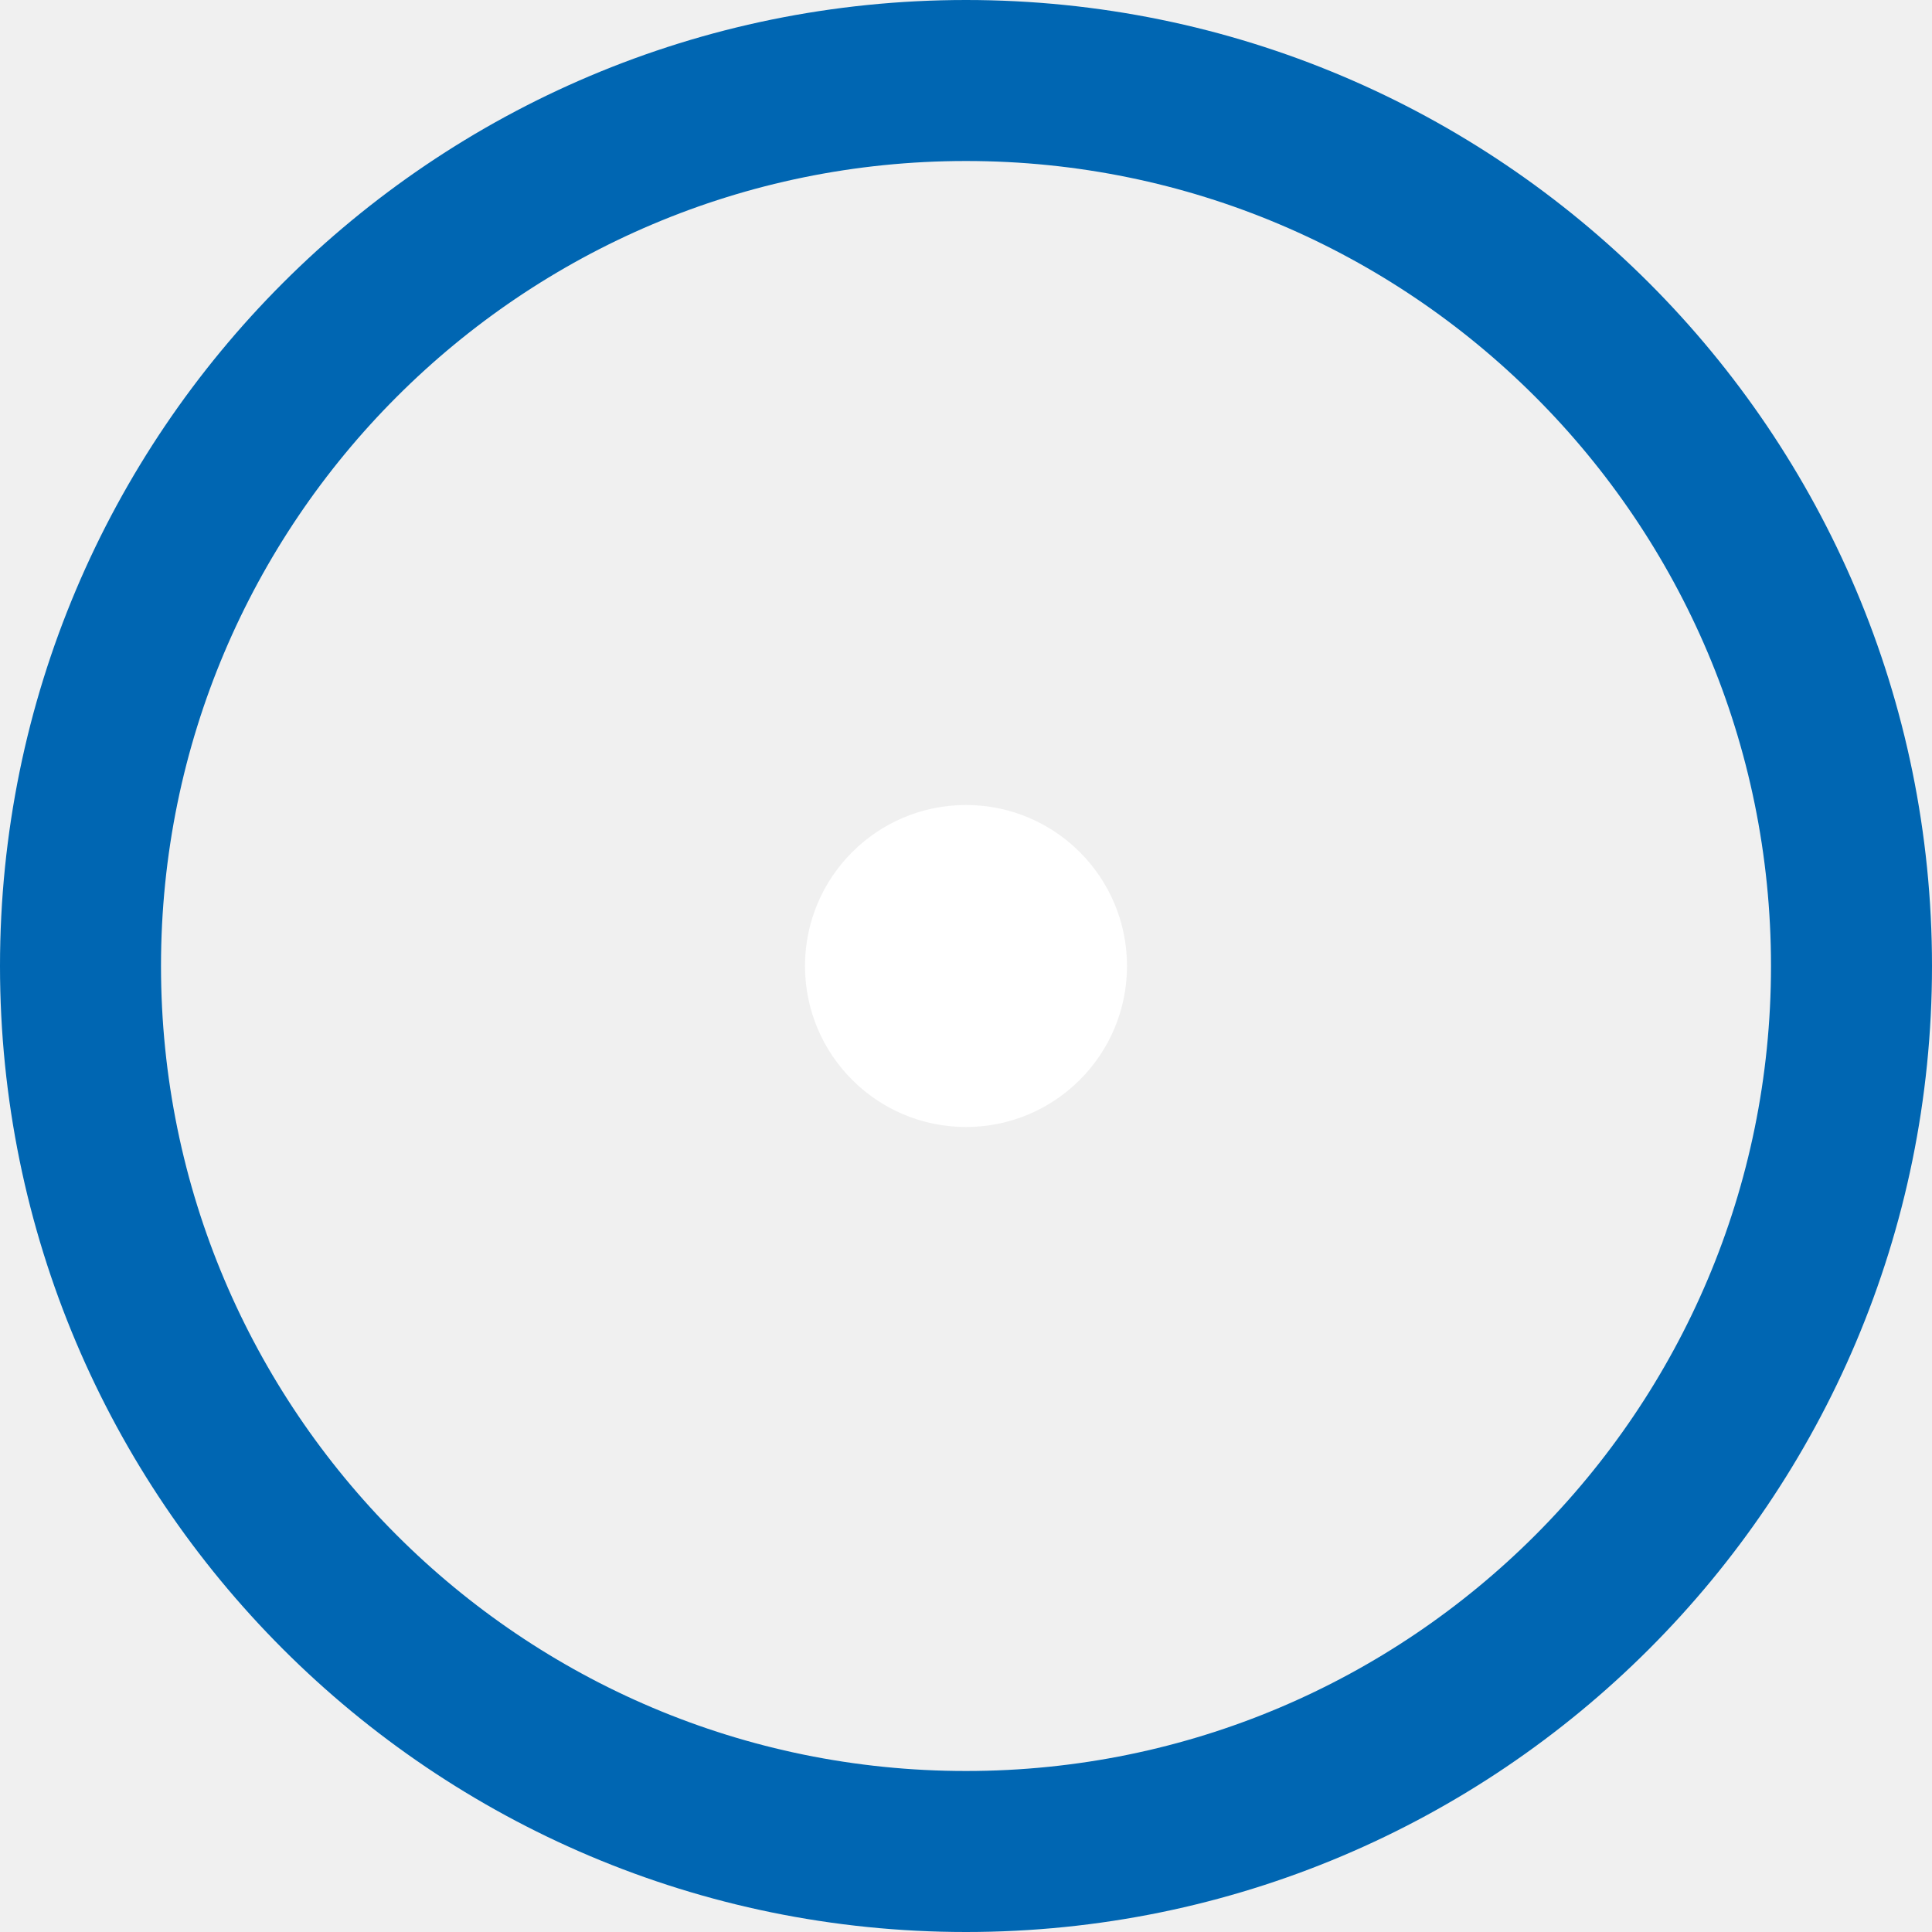
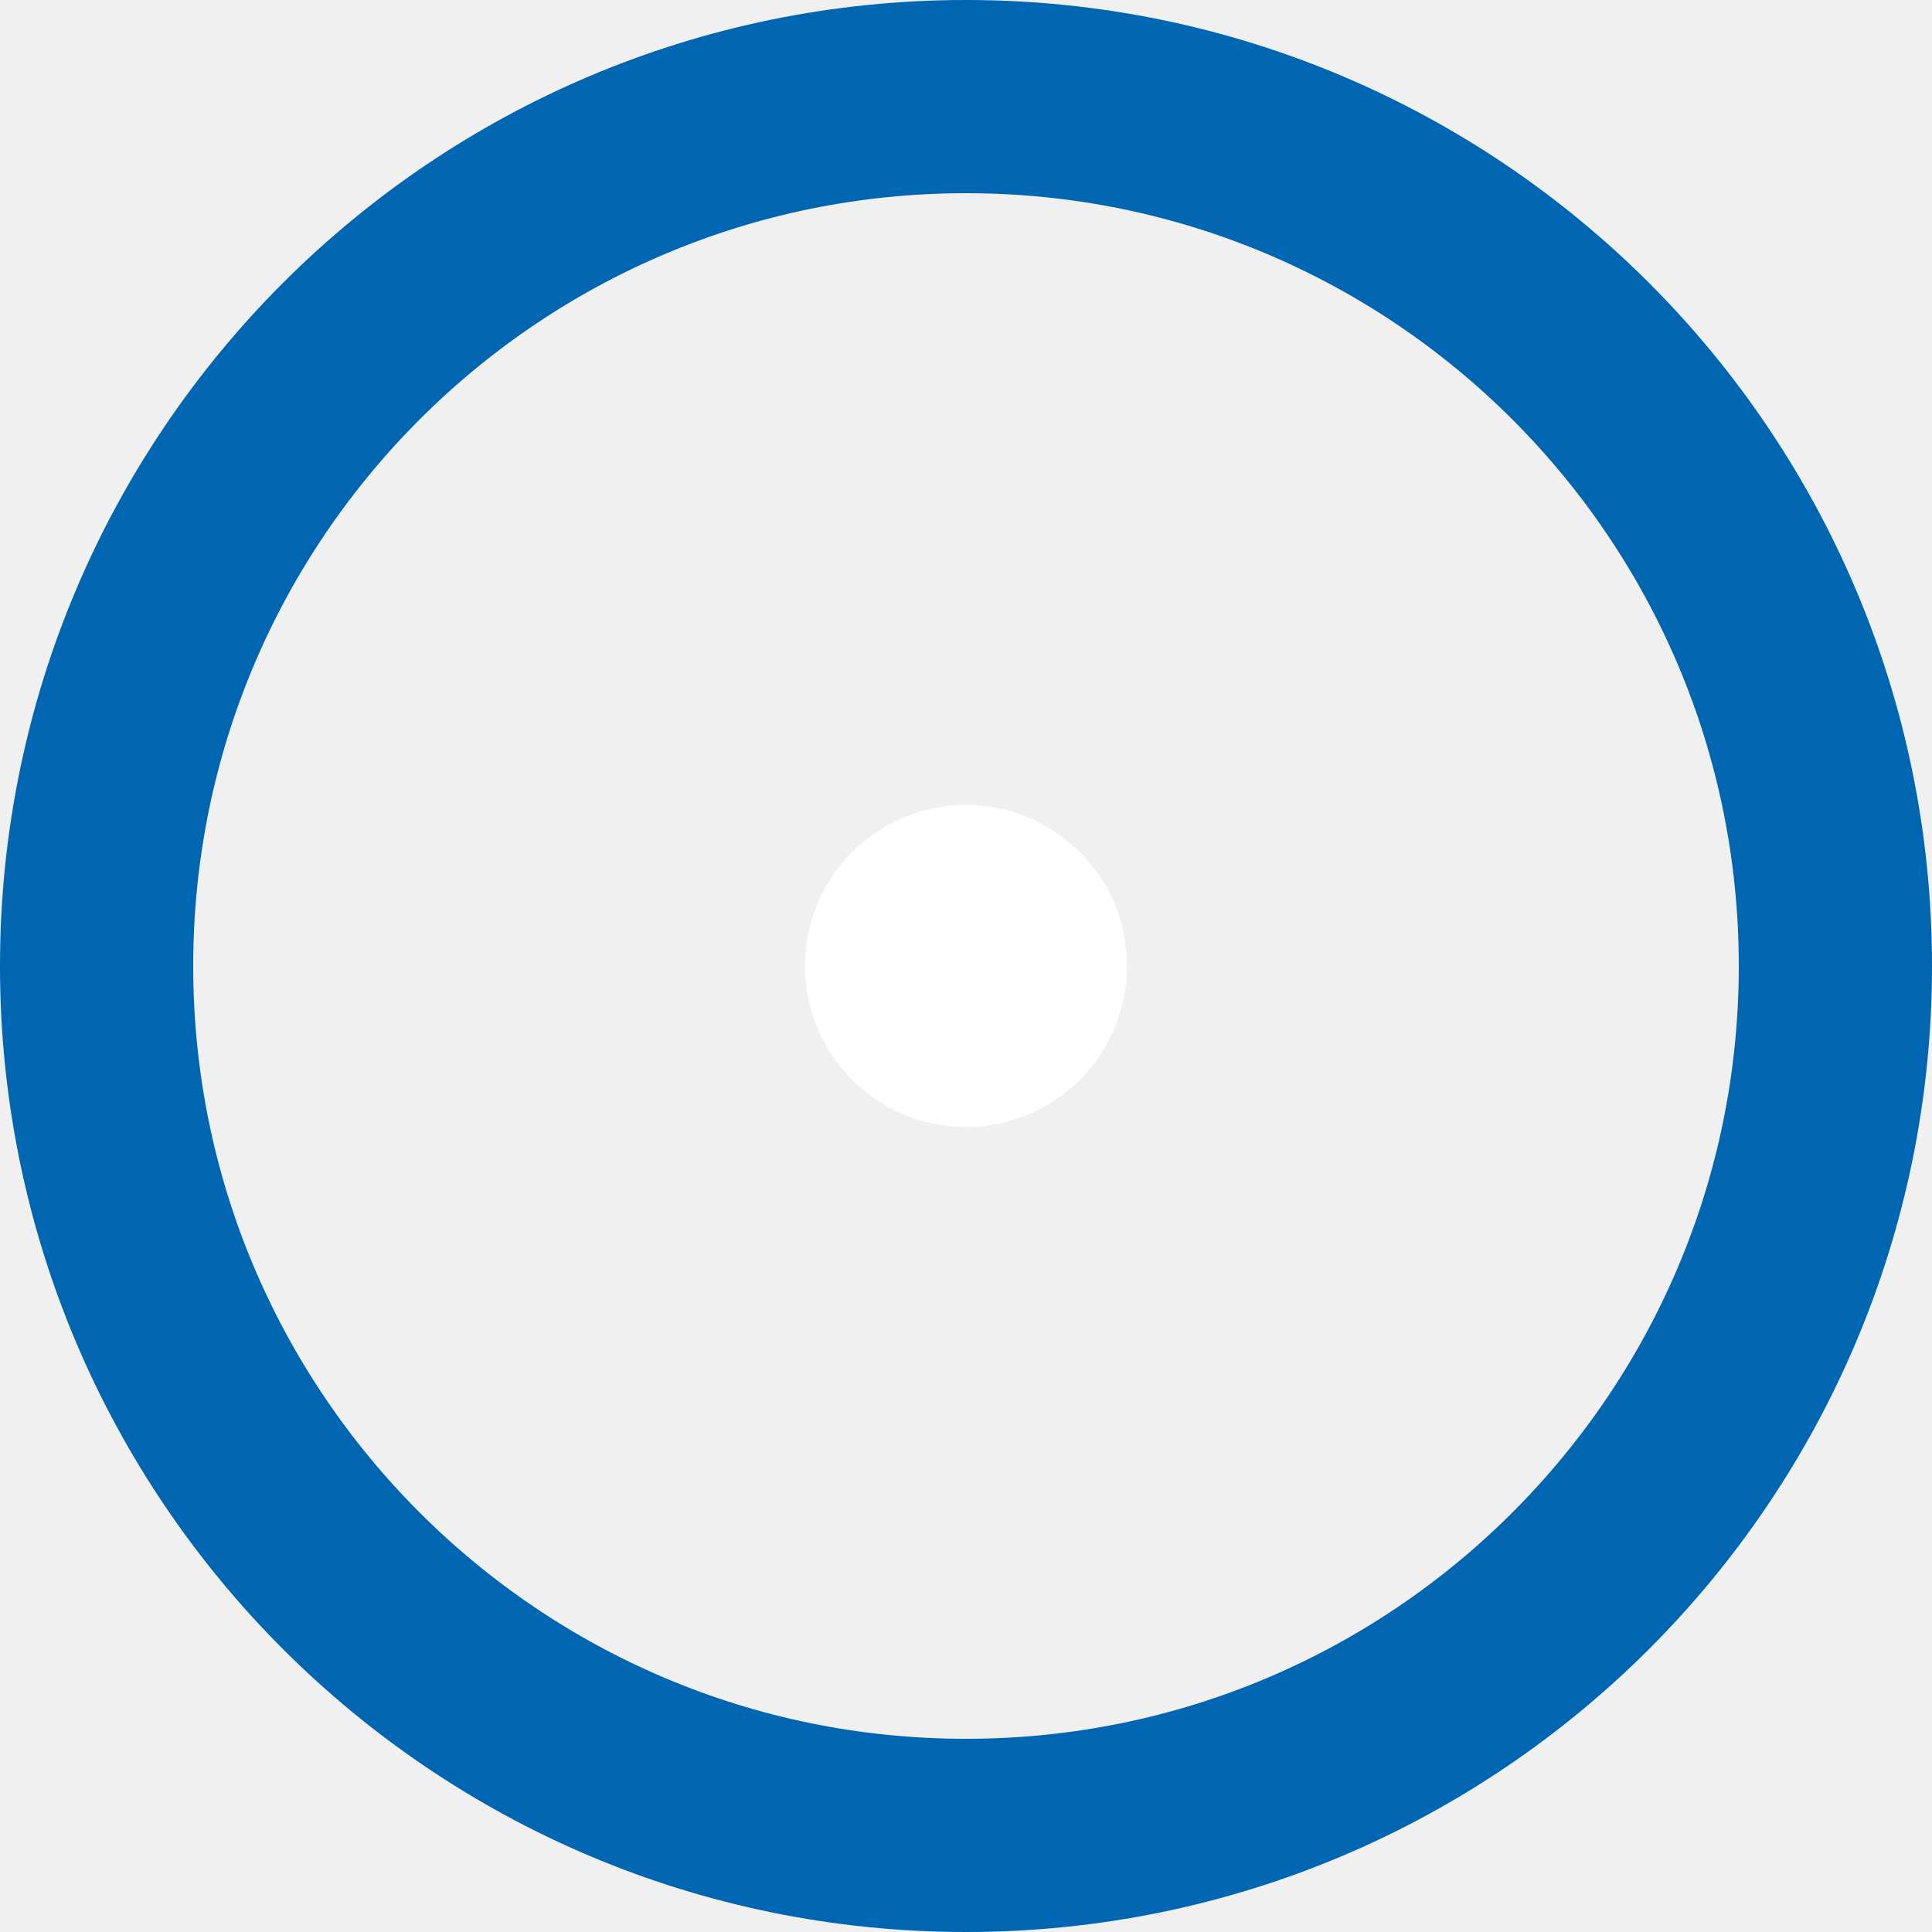
- <svg xmlns="http://www.w3.org/2000/svg" width="24" height="24" viewBox="0 0 24 24" fill="none">
-   <circle cx="12" cy="12" r="11" stroke="#0066B2" stroke-width="2" />
-   <circle cx="12" cy="12" r="2" fill="white" />
+ <svg xmlns="http://www.w3.org/2000/svg" width="15" height="15" viewBox="0 0 15 15" fill="none">
+   <circle cx="7.5" cy="7.5" r="6.75" stroke="#0066B2" stroke-width="1.5" />
+   <circle cx="7.5" cy="7.5" r="1.25" fill="white" />
</svg>
